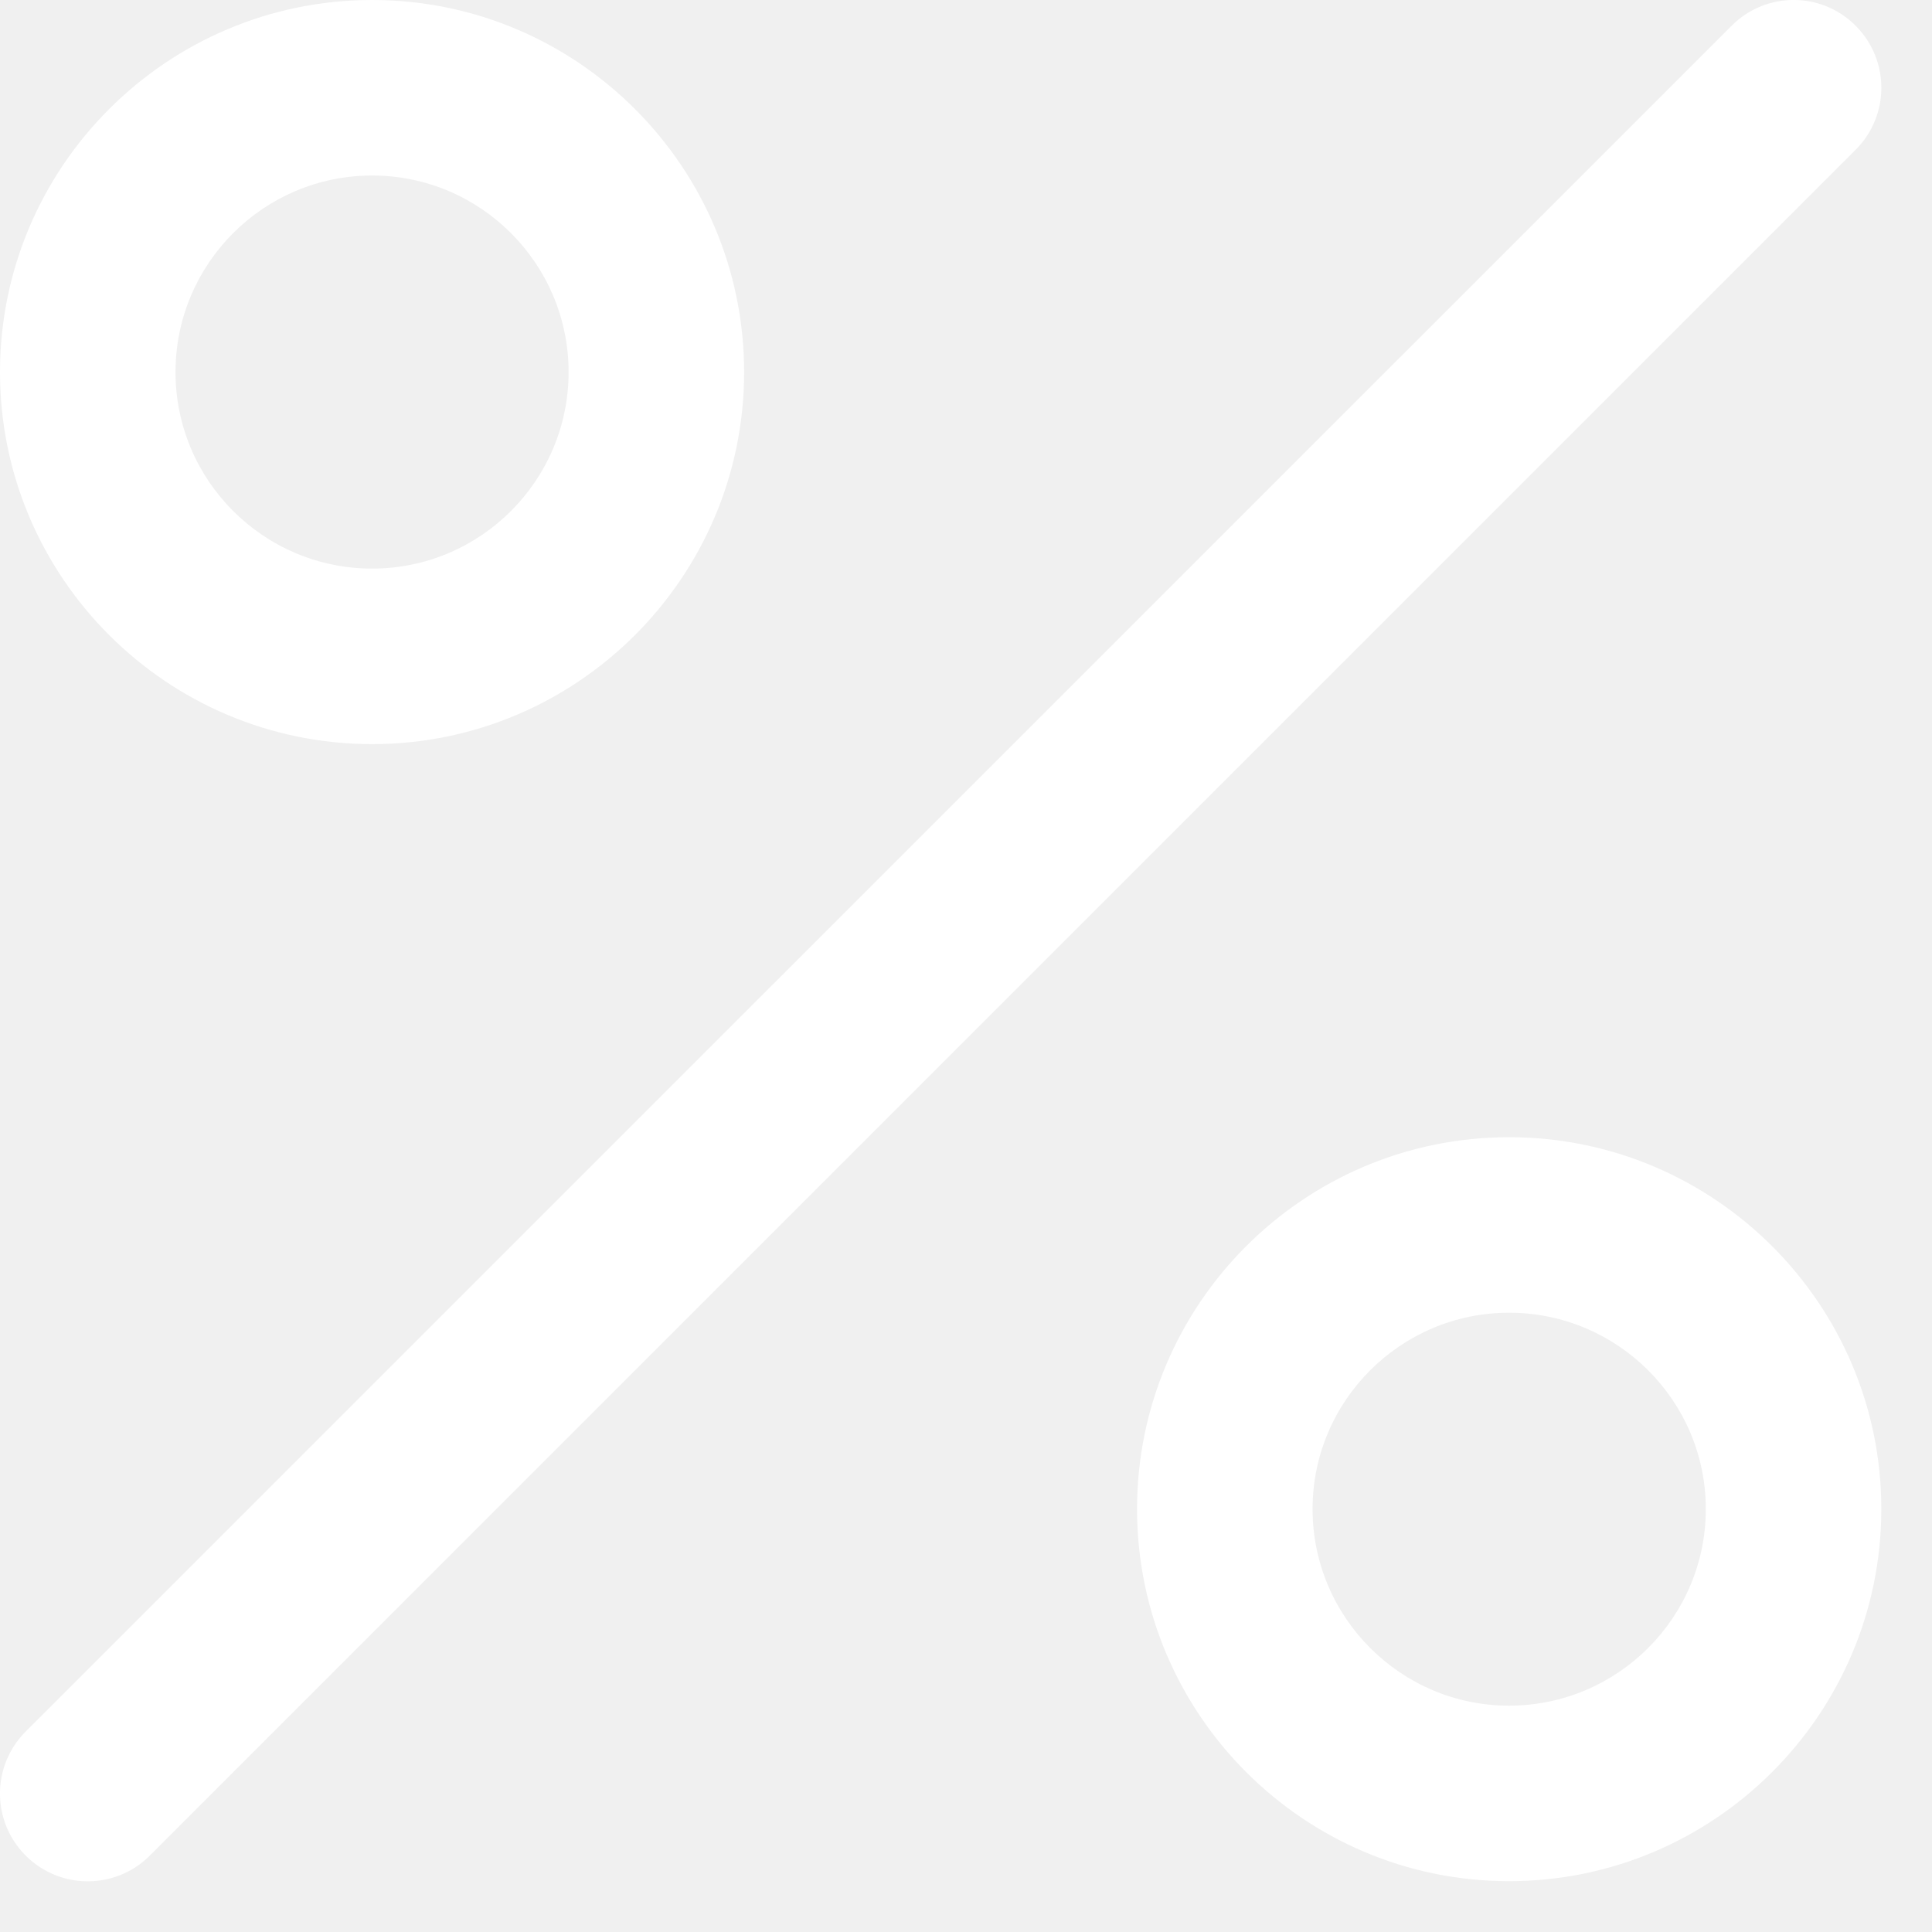
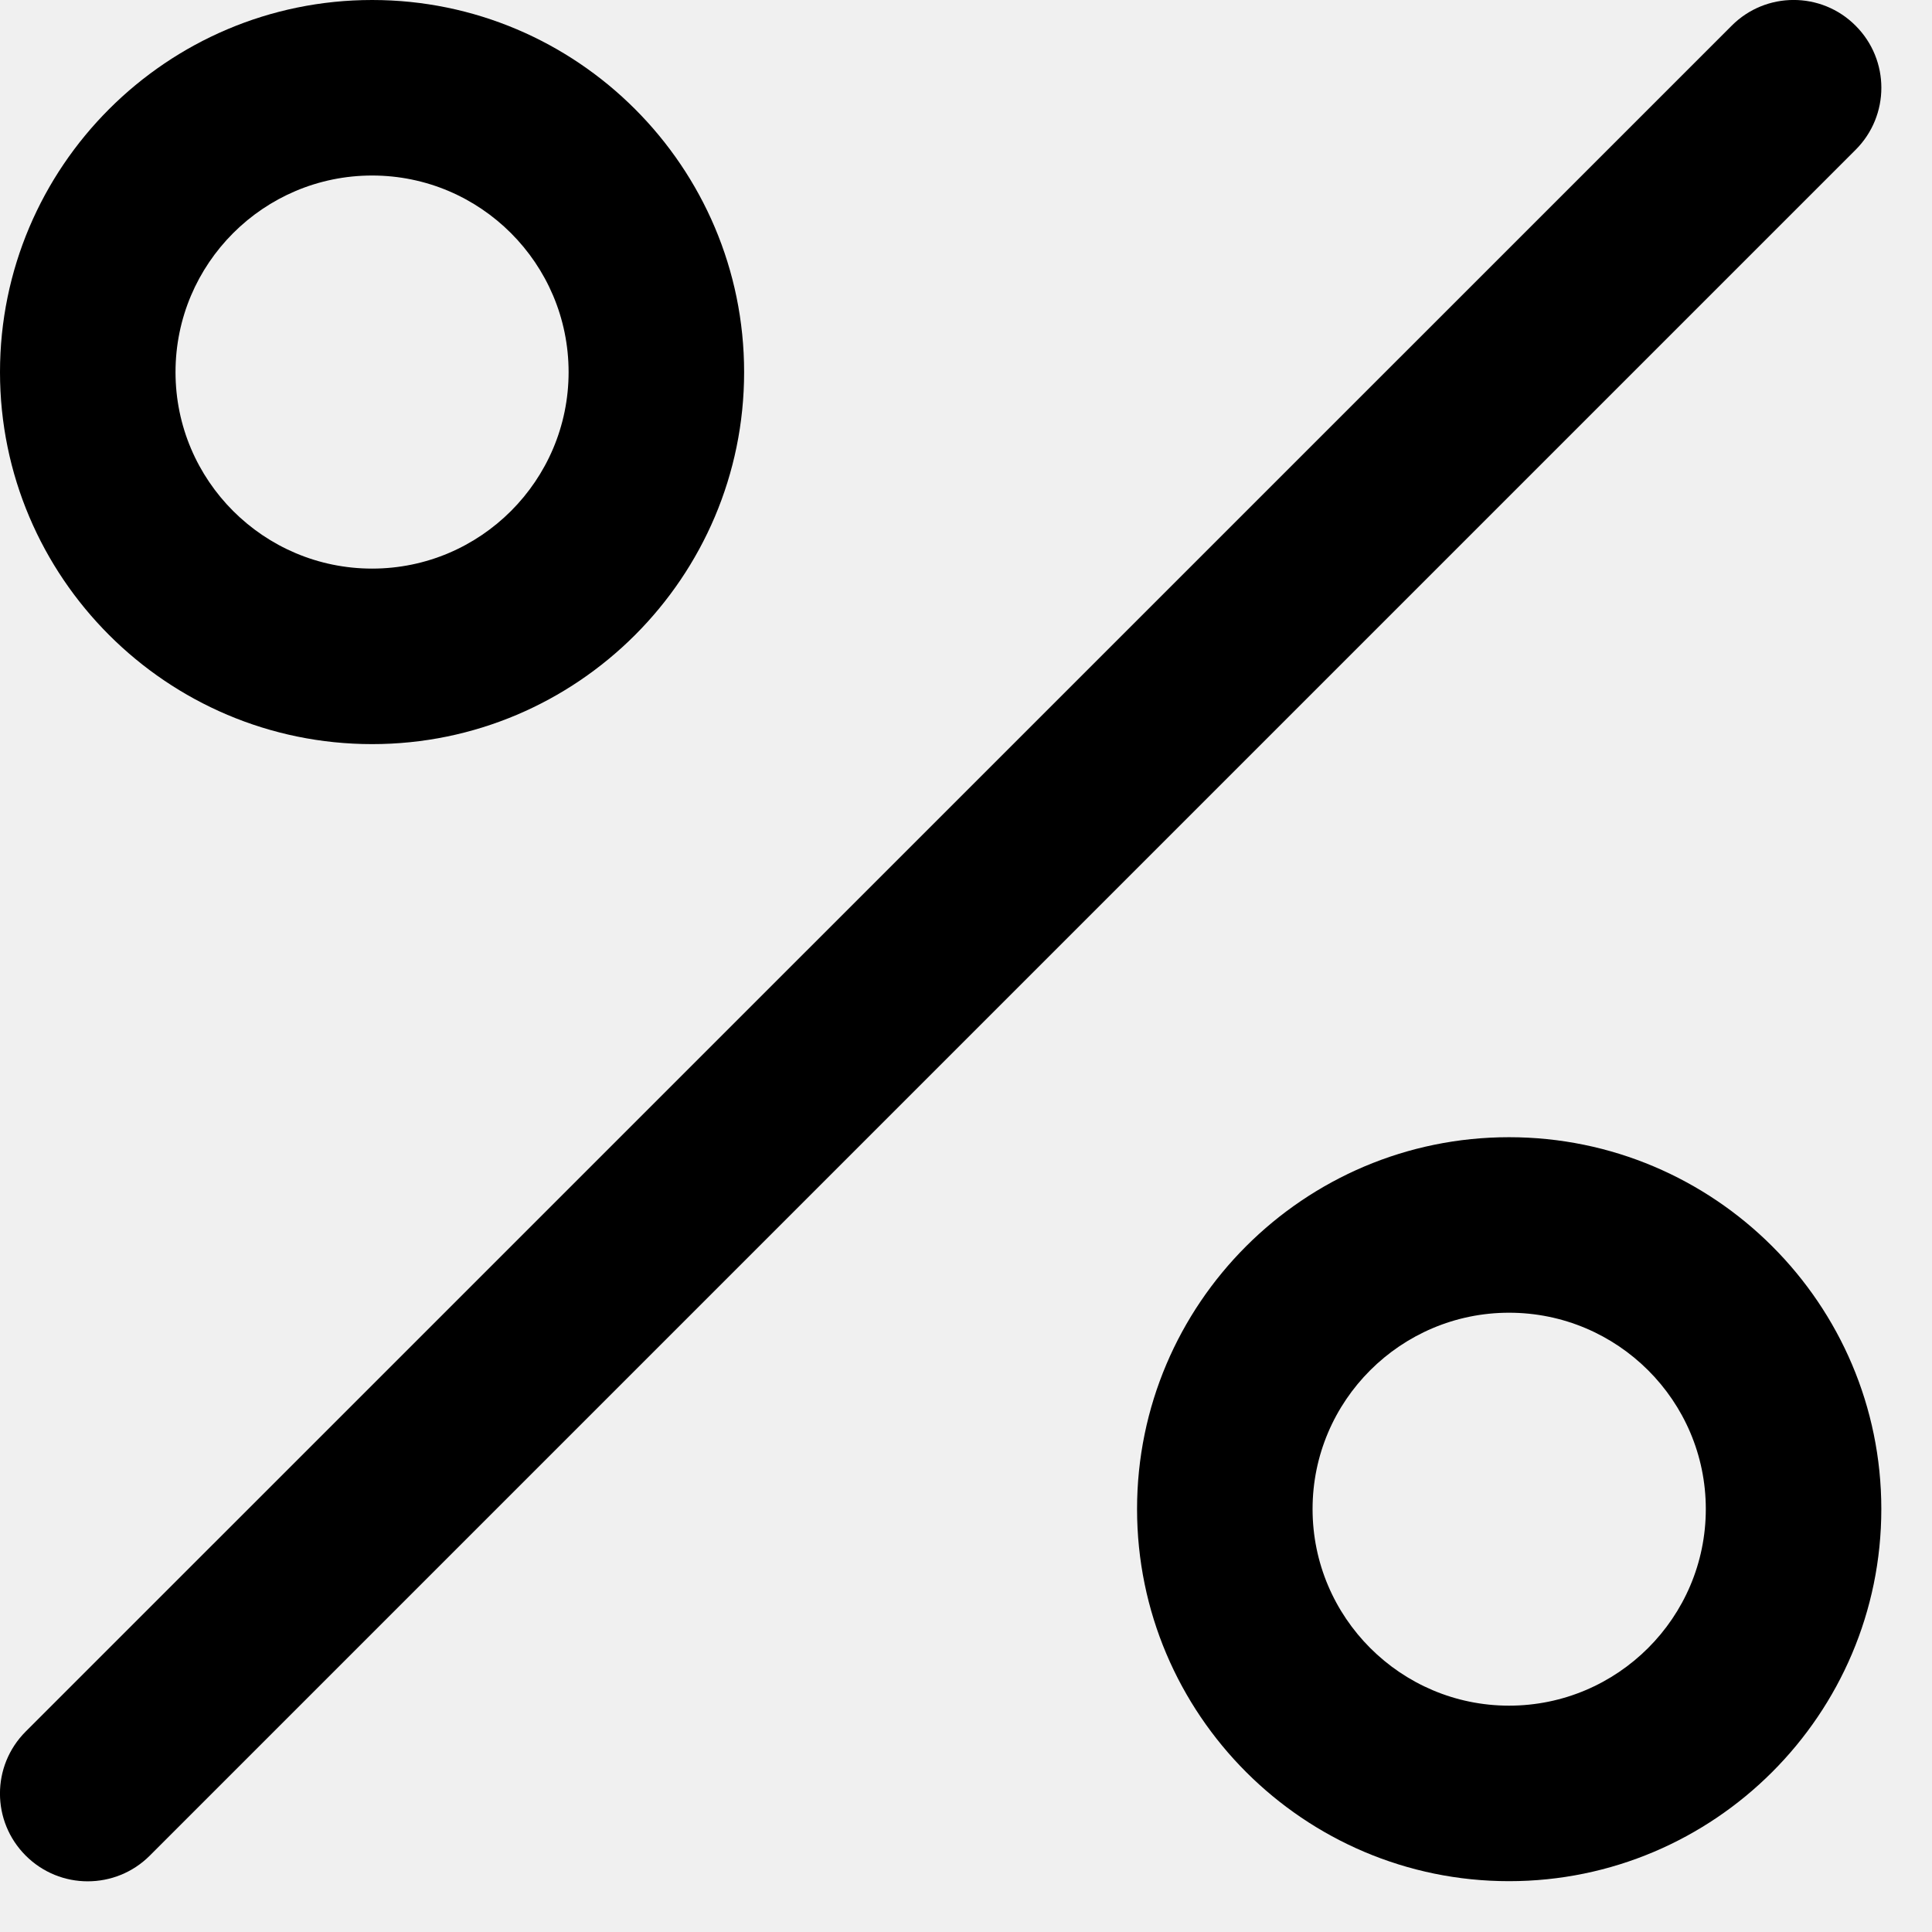
- <svg xmlns="http://www.w3.org/2000/svg" width="13" height="13" viewBox="0 0 13 13" fill="none">
-   <path d="M2.504 5.007C1.123 5.007 0 3.884 0 2.504C0 1.123 1.123 0 2.504 0C3.884 0 5.007 1.123 5.007 2.504C5.007 3.884 3.884 5.007 2.504 5.007ZM2.504 1.181C1.774 1.181 1.181 1.774 1.181 2.504C1.181 3.233 1.774 3.826 2.504 3.826C3.233 3.826 3.826 3.233 3.826 2.504C3.826 1.774 3.233 1.181 2.504 1.181Z" fill="white" />
-   <path d="M10.154 12.658C8.774 12.658 7.651 11.535 7.651 10.154C7.651 8.774 8.774 7.652 10.154 7.652C11.535 7.652 12.659 8.774 12.659 10.154C12.659 11.535 11.535 12.658 10.154 12.658ZM10.154 8.833C9.426 8.833 8.832 9.425 8.832 10.154C8.832 10.884 9.426 11.477 10.154 11.477C10.884 11.477 11.478 10.884 11.478 10.154C11.478 9.425 10.884 8.833 10.154 8.833Z" fill="white" />
-   <path d="M0.59 12.659C0.439 12.659 0.288 12.601 0.173 12.486C-0.058 12.255 -0.058 11.882 0.173 11.651L11.652 0.173C11.882 -0.058 12.256 -0.058 12.486 0.173C12.717 0.404 12.717 0.777 12.486 1.008L1.008 12.486C0.893 12.601 0.742 12.659 0.59 12.659Z" fill="white" />
+ <svg xmlns="http://www.w3.org/2000/svg" width="13" height="13" viewBox="0 0 13 13">
+   <path d="M2.504 5.007C1.123 5.007 0 3.884 0 2.504C0 1.123 1.123 0 2.504 0C3.884 0 5.007 1.123 5.007 2.504C5.007 3.884 3.884 5.007 2.504 5.007ZM2.504 1.181C1.774 1.181 1.181 1.774 1.181 2.504C1.181 3.233 1.774 3.826 2.504 3.826C3.233 3.826 3.826 3.233 3.826 2.504C3.826 1.774 3.233 1.181 2.504 1.181Z" />
+   <path d="M10.154 12.658C8.774 12.658 7.651 11.535 7.651 10.154C7.651 8.774 8.774 7.652 10.154 7.652C11.535 7.652 12.659 8.774 12.659 10.154C12.659 11.535 11.535 12.658 10.154 12.658ZM10.154 8.833C9.426 8.833 8.832 9.425 8.832 10.154C8.832 10.884 9.426 11.477 10.154 11.477C10.884 11.477 11.478 10.884 11.478 10.154C11.478 9.425 10.884 8.833 10.154 8.833Z" />
+   <path d="M0.59 12.659C0.439 12.659 0.288 12.601 0.173 12.486C-0.058 12.255 -0.058 11.882 0.173 11.651L11.652 0.173C11.882 -0.058 12.256 -0.058 12.486 0.173C12.717 0.404 12.717 0.777 12.486 1.008L1.008 12.486C0.893 12.601 0.742 12.659 0.59 12.659Z" />
</svg>
